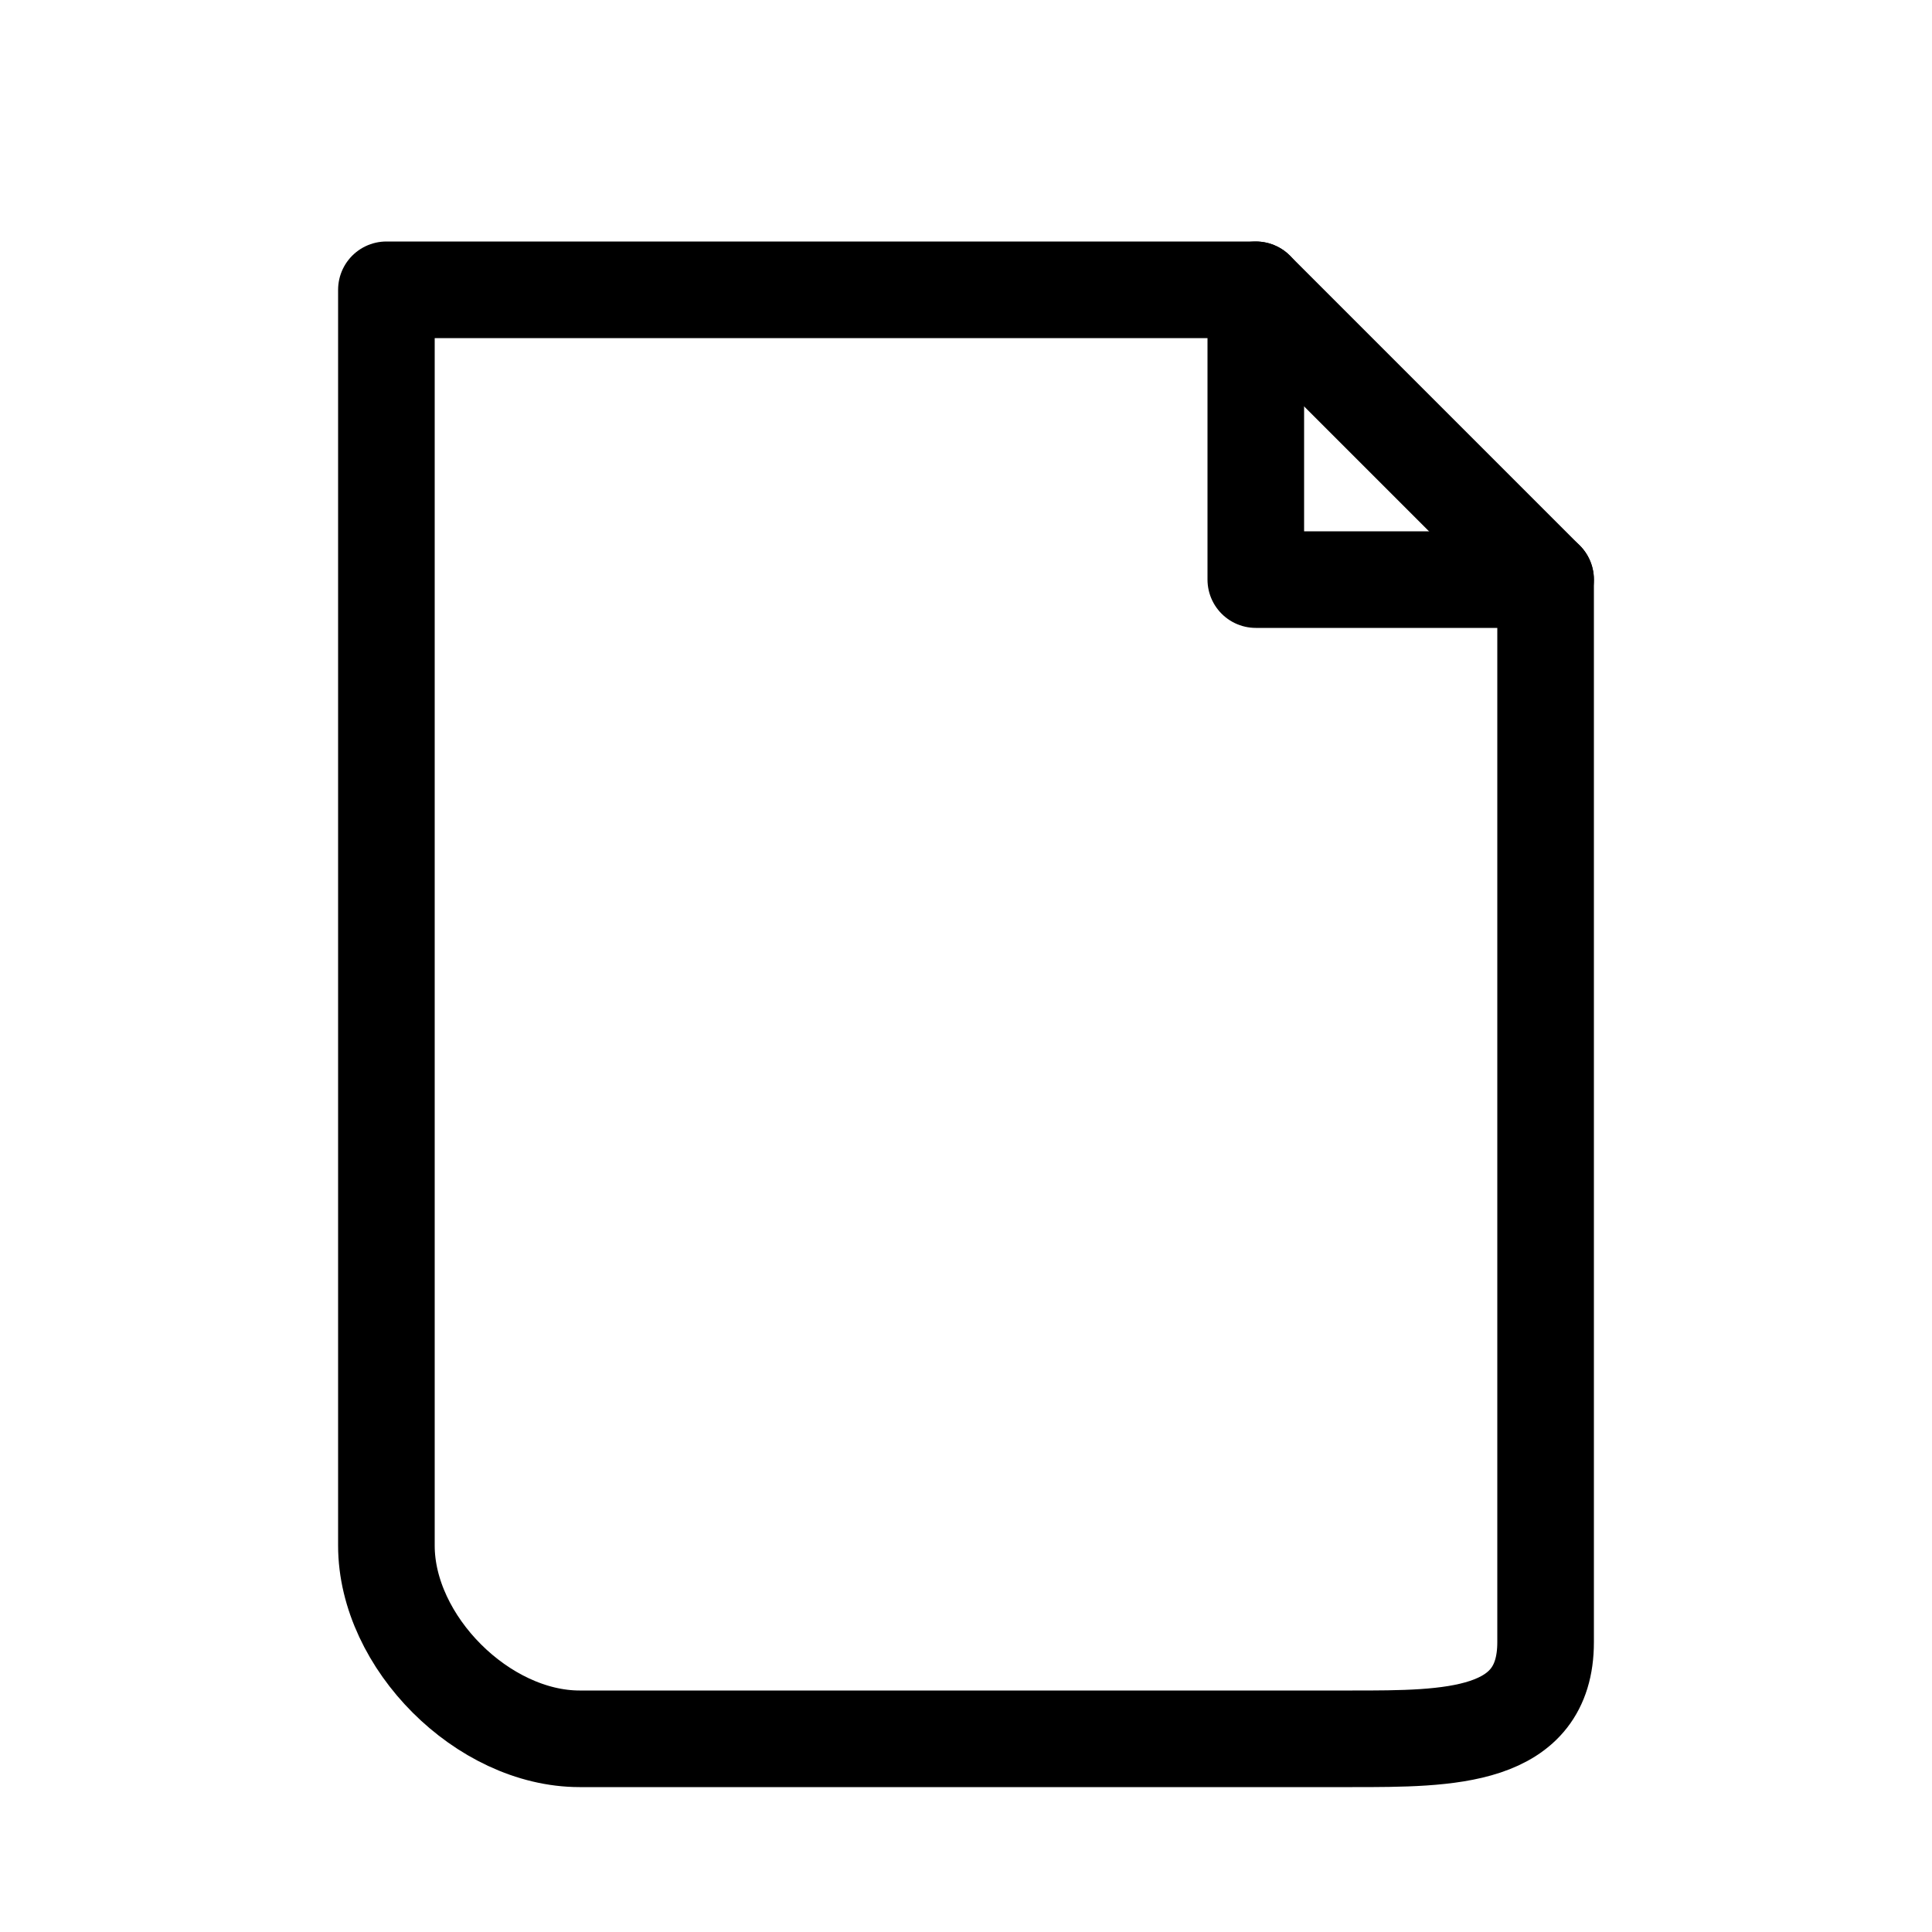
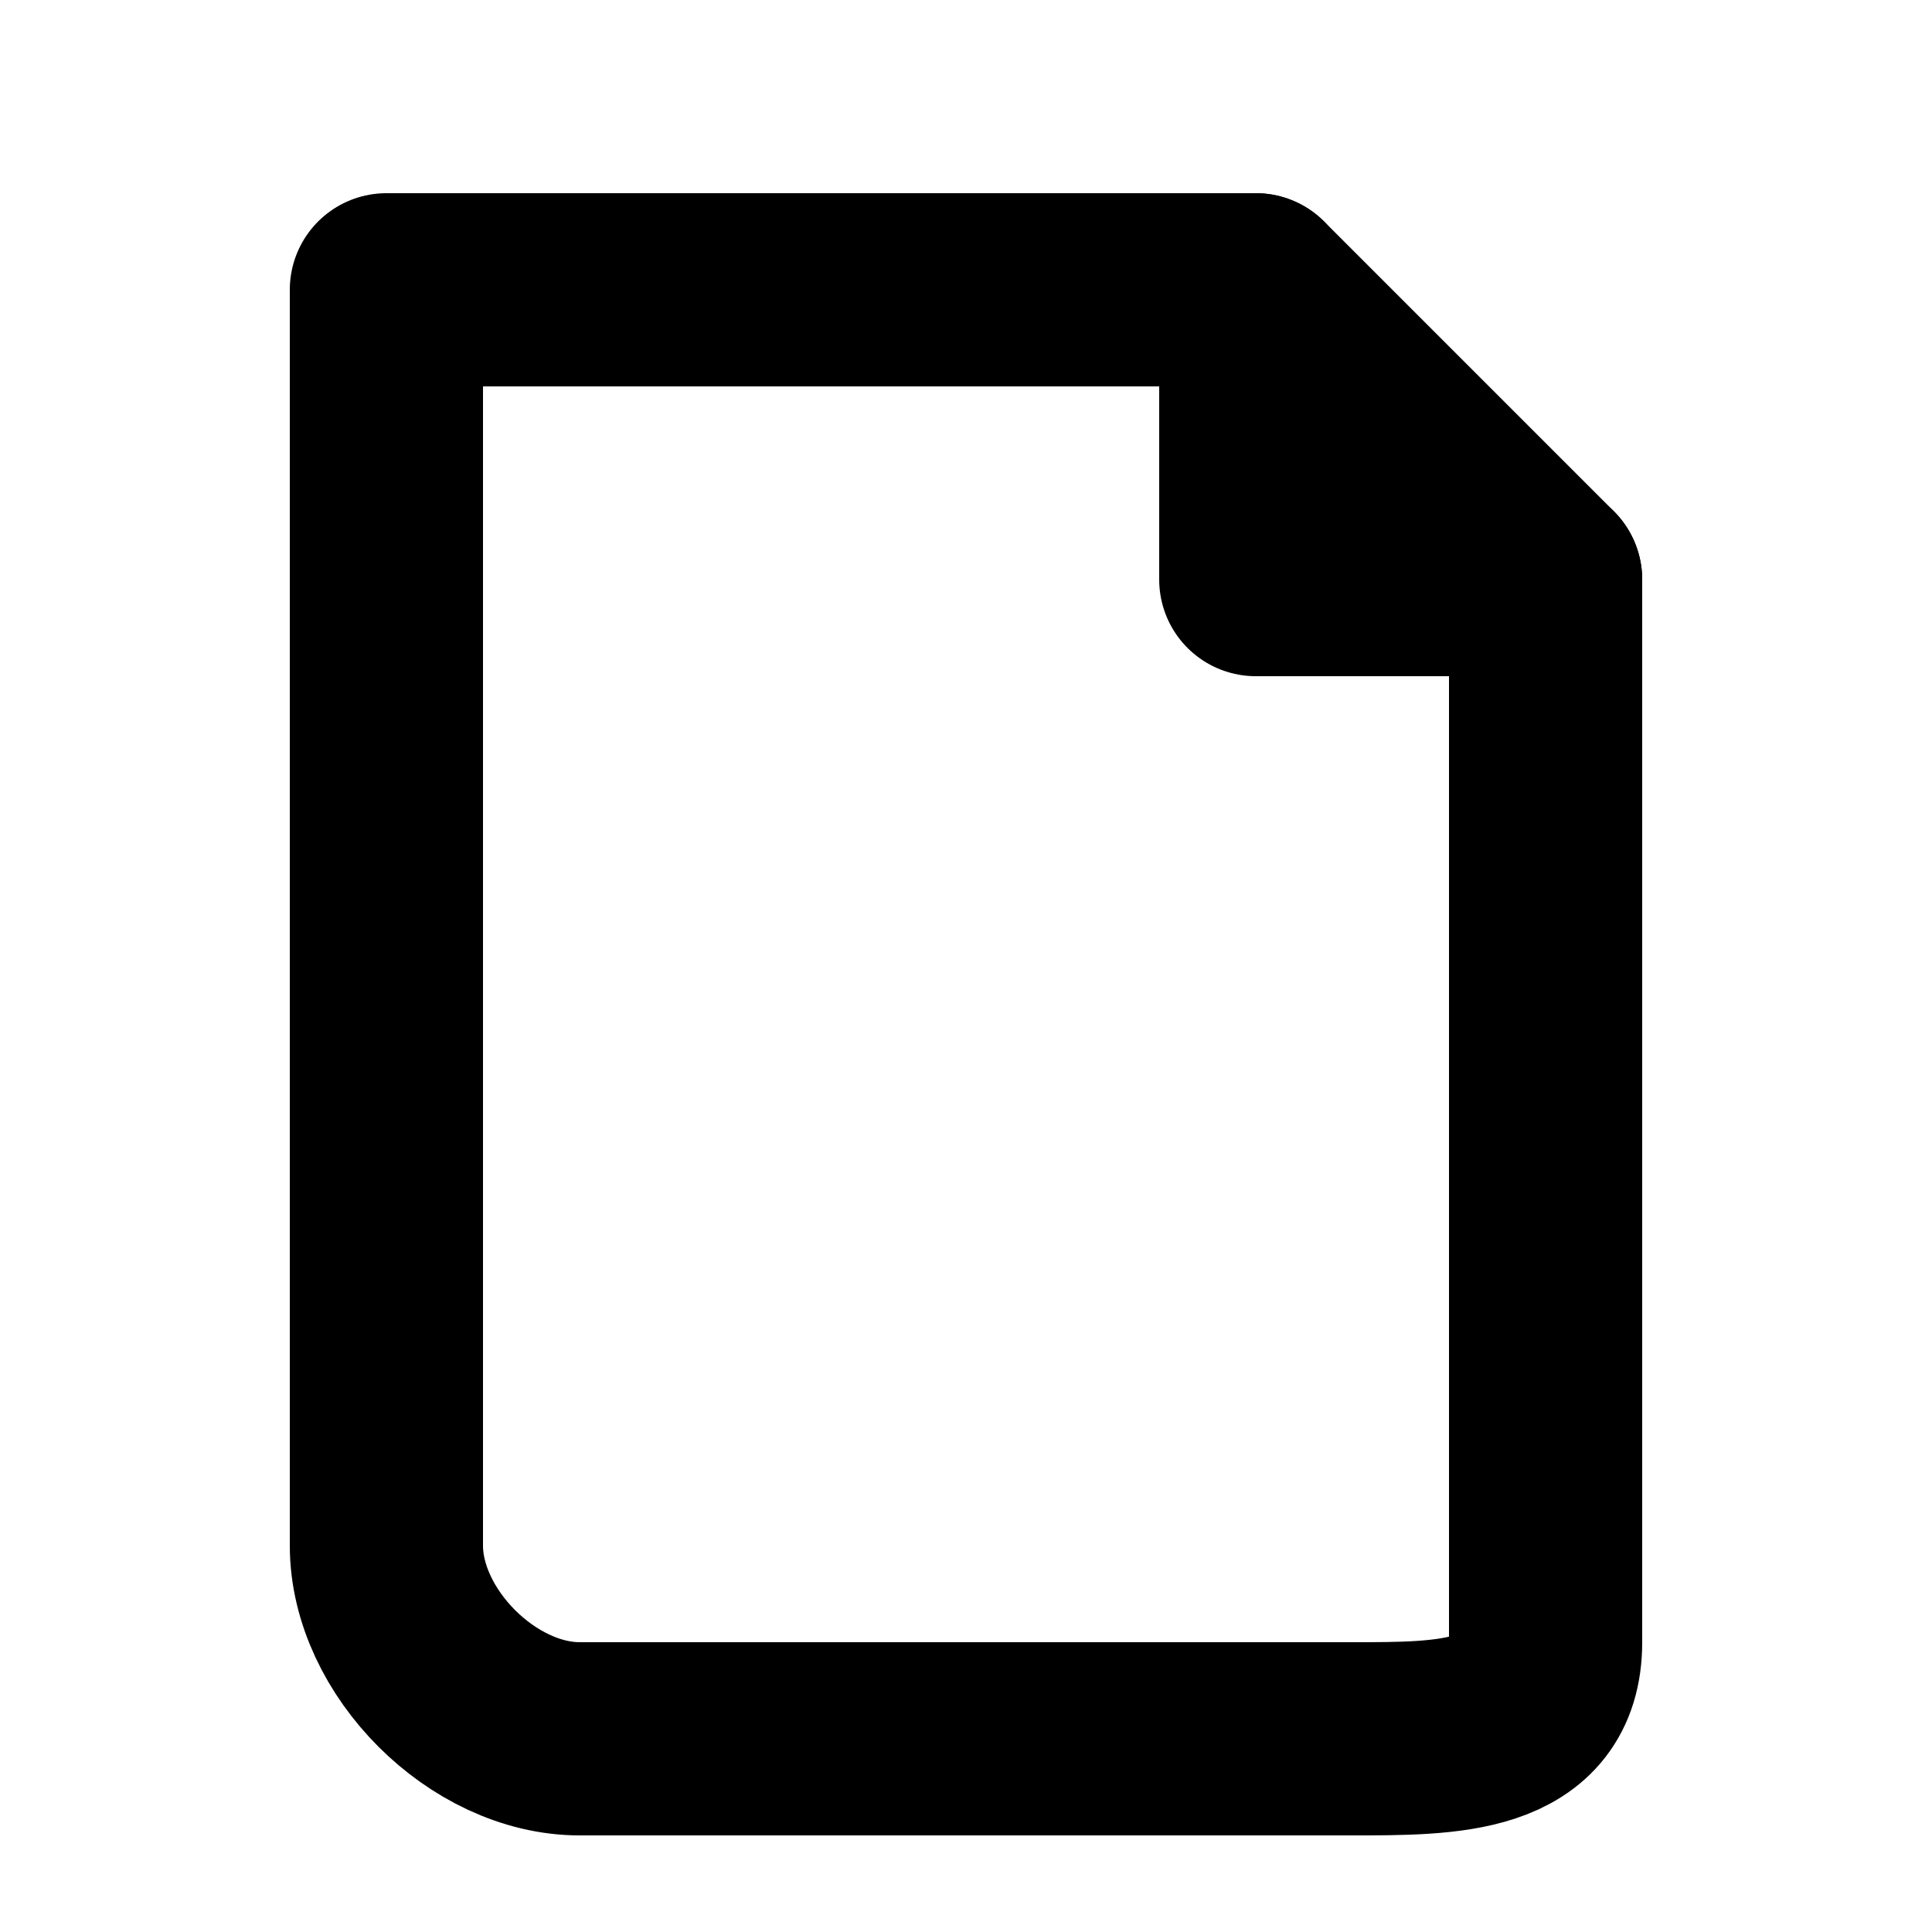
- <svg xmlns="http://www.w3.org/2000/svg" viewBox="0 0 100 100" width="100" height="100" fill="transparent" stroke="currentColor" stroke-width="5" stroke-linecap="round" stroke-linejoin="round">
+ <svg xmlns="http://www.w3.org/2000/svg" viewBox="0 0 100 100" width="100" height="100" fill="transparent" stroke="currentColor" stroke-width="10" stroke-linecap="round" stroke-linejoin="round">
  <path d="M 20 15 L 65 15 L 80 30 L 80 85 C 80 90 75 90 70 90 L 30 90 C 25 90 20 85 20 80 Z" />
  <path d="M 65 15 L 65 30 L 80 30" />
</svg>
